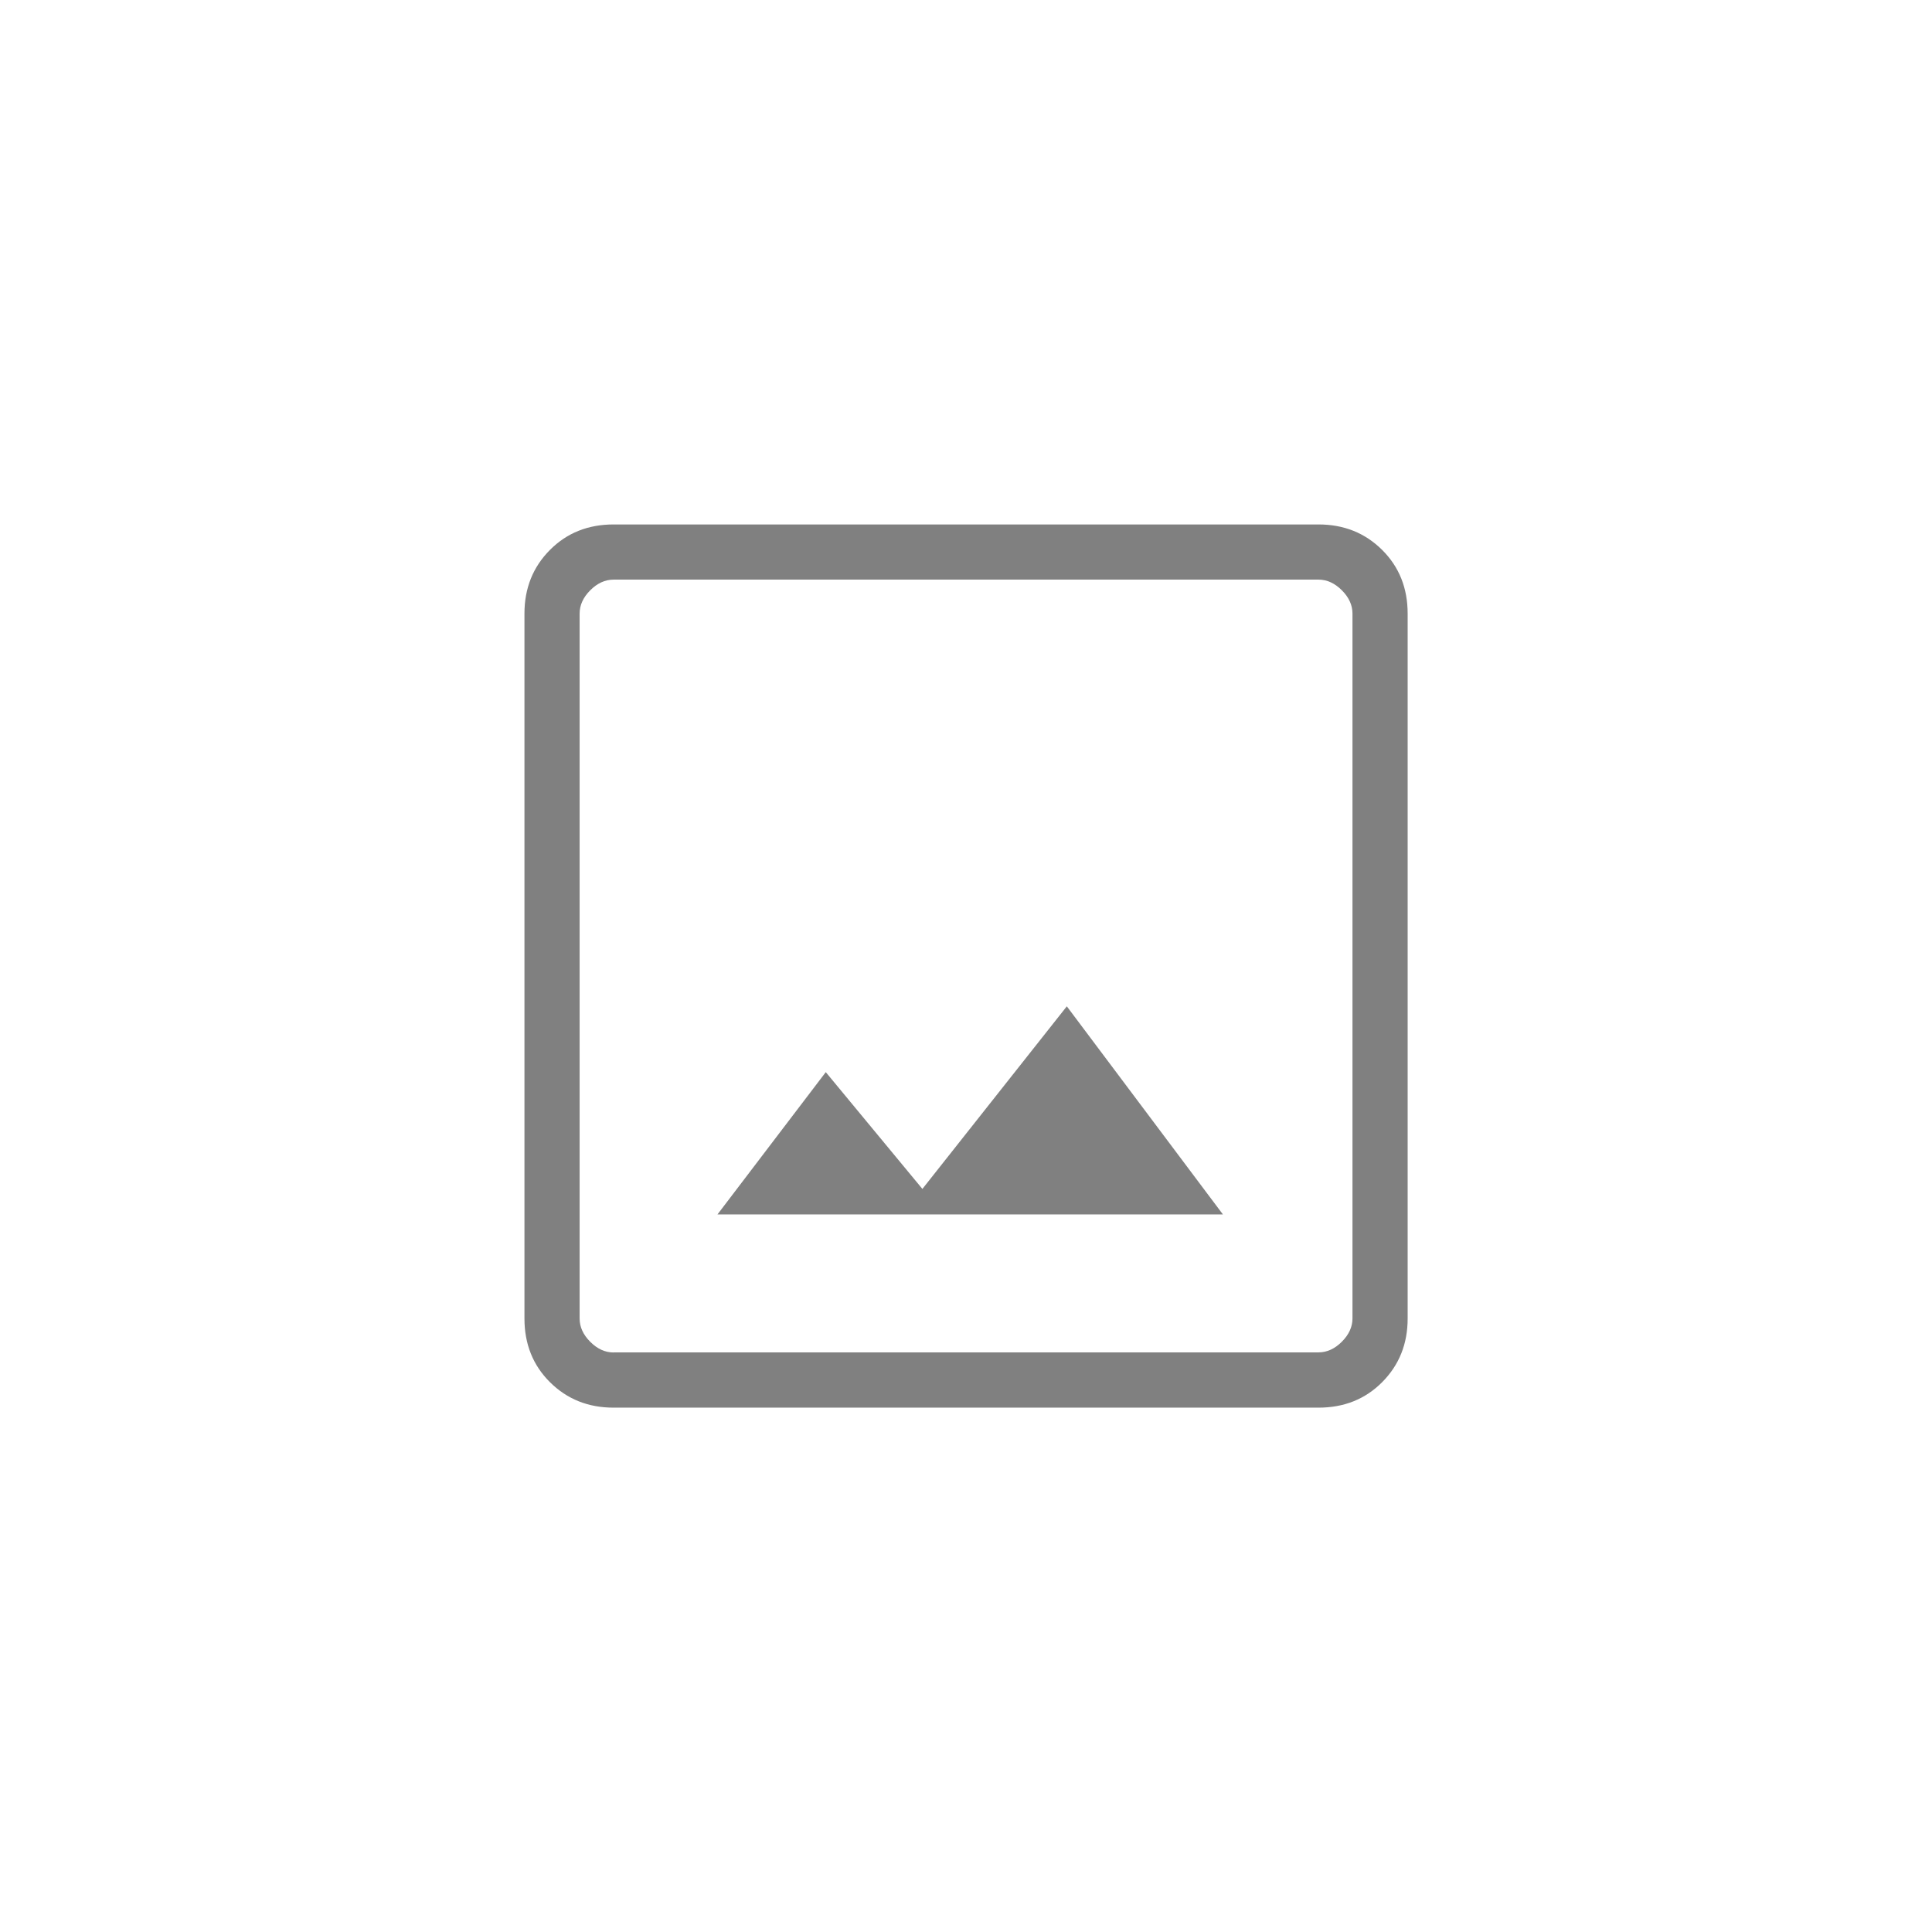
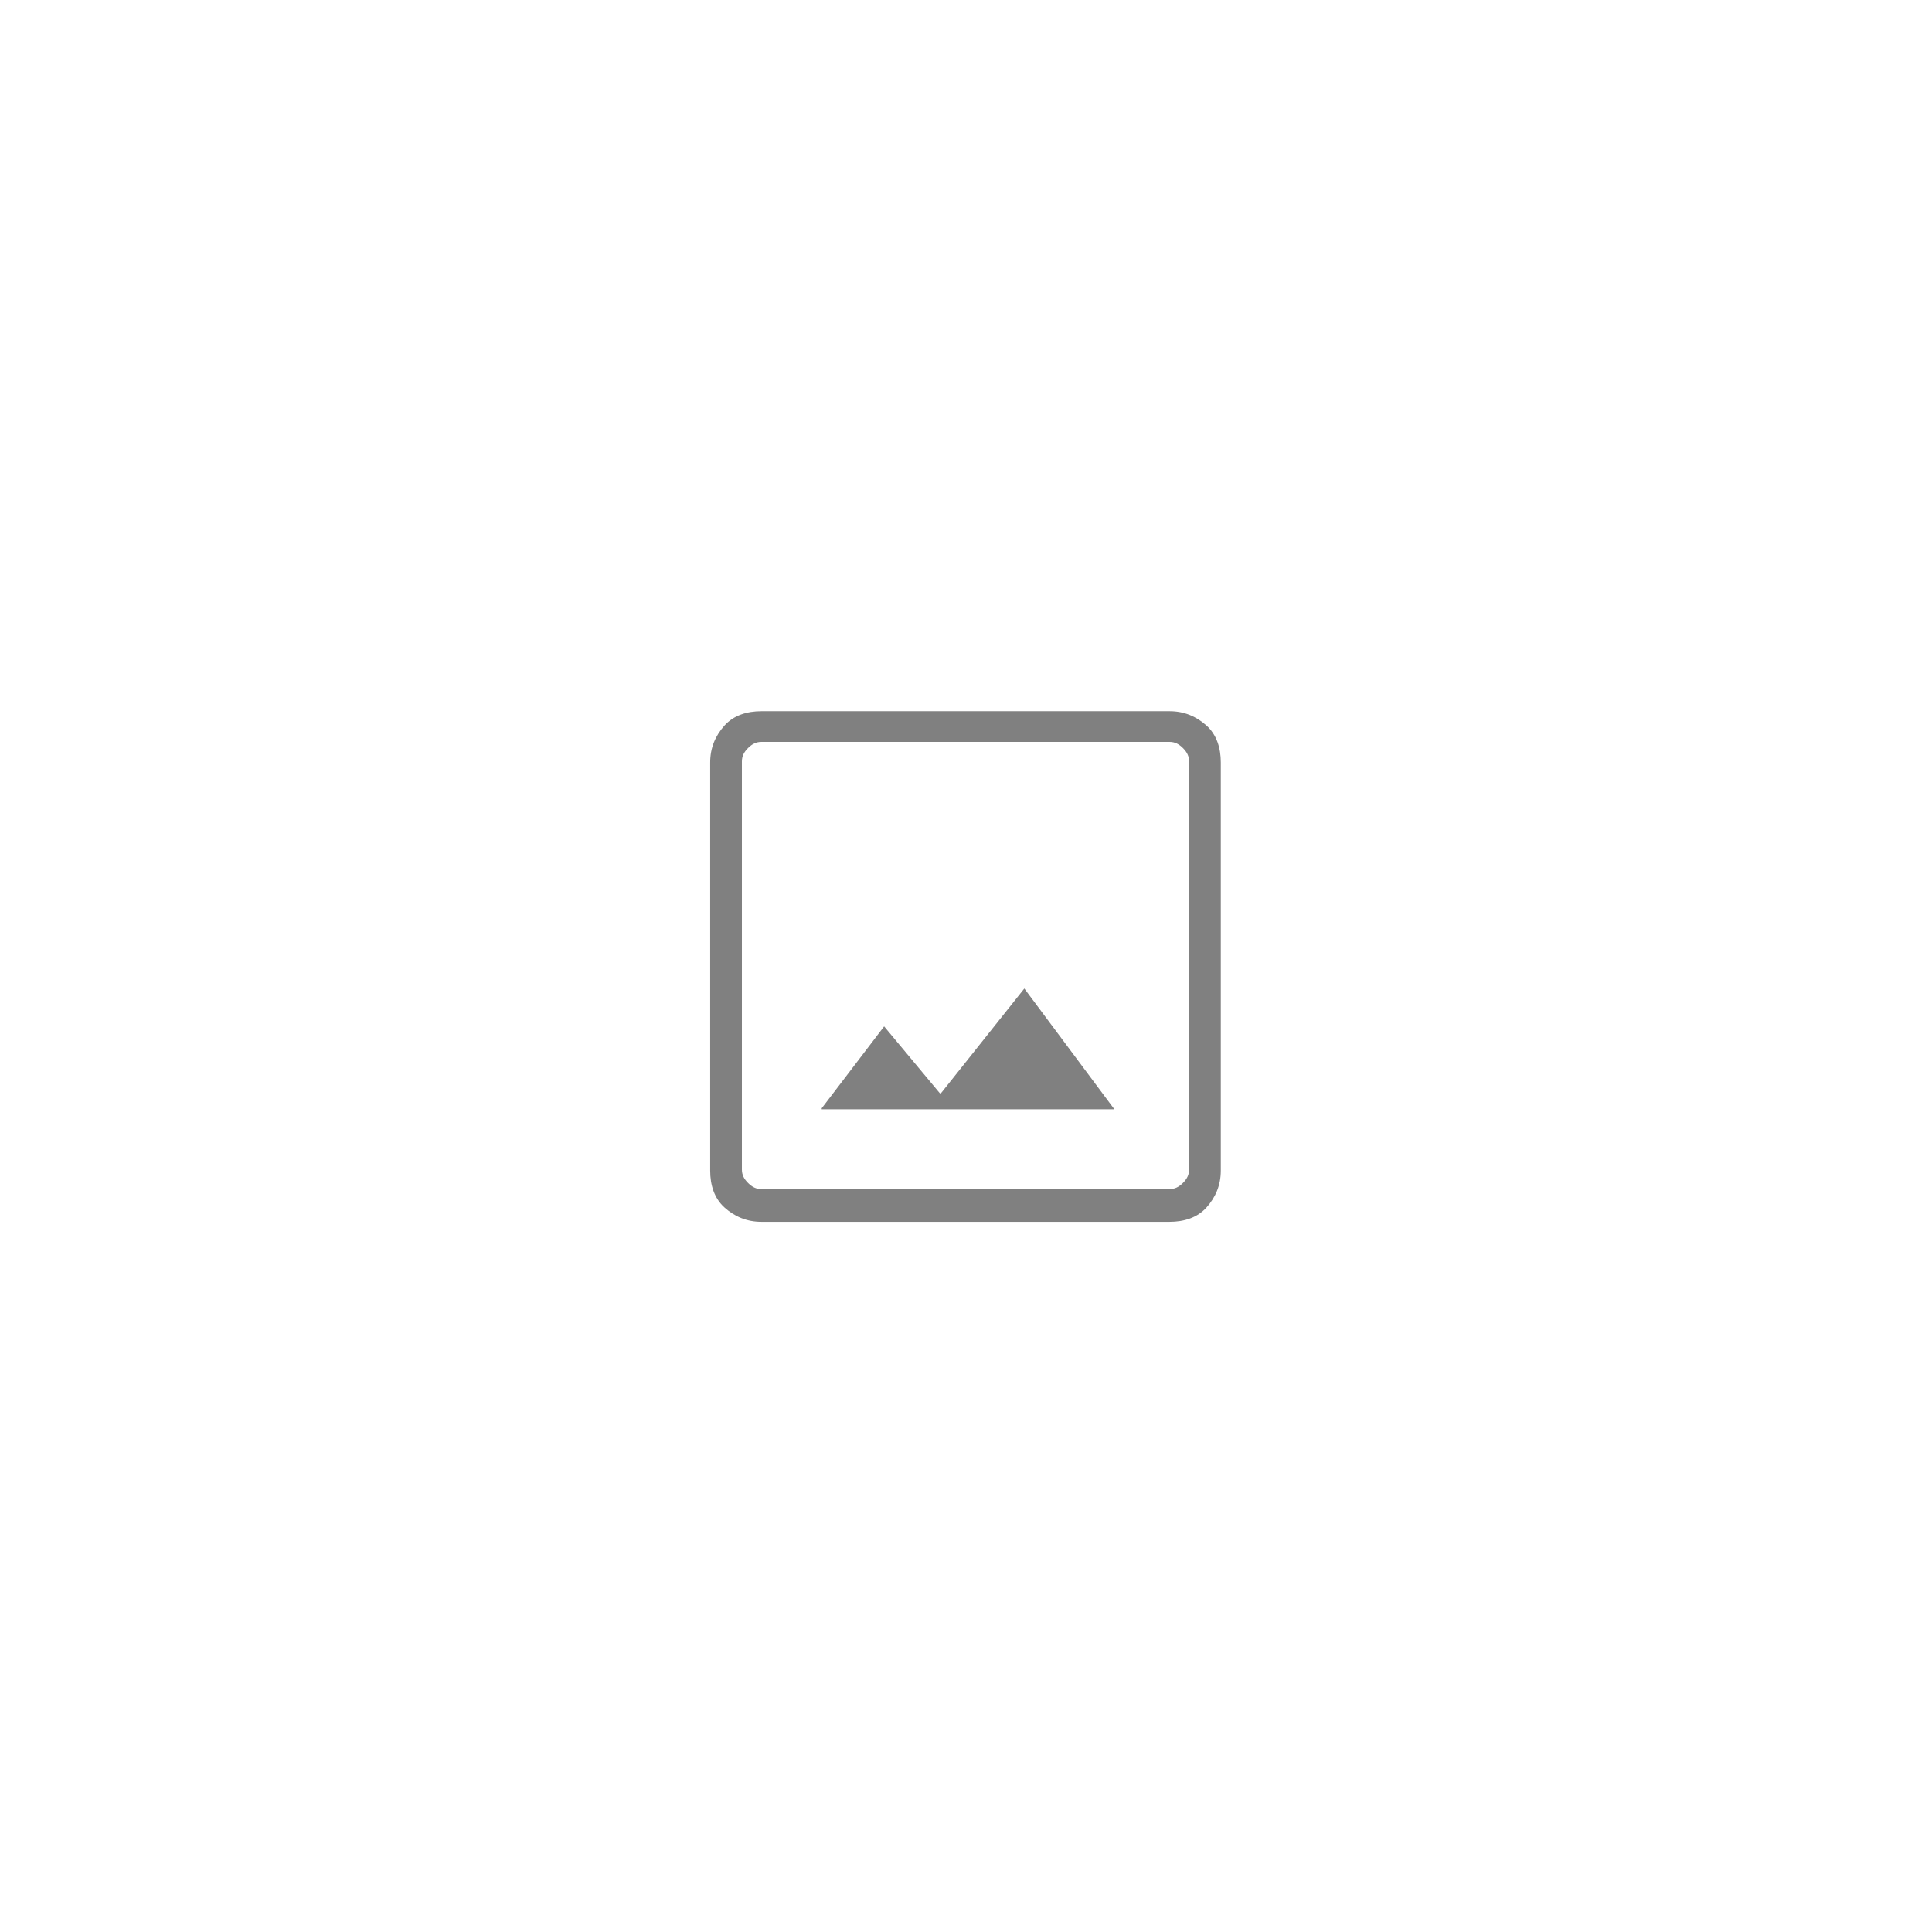
- <svg xmlns="http://www.w3.org/2000/svg" id="_レイヤー_1" data-name="レイヤー 1" viewBox="0 0 188.76 188.76">
+ <svg xmlns="http://www.w3.org/2000/svg" id="_レイヤー_1" version="1.1" viewBox="0 0 188.8 188.8">
  <defs>
    <style>
-       .cls-1 {
+       .st0 {
        fill: #fff;
      }

-       .cls-2 {
+       .st1 {
        fill: gray;
      }
    </style>
  </defs>
-   <rect class="cls-1" width="188.76" height="188.76" />
-   <path class="cls-2" d="M59.95,137.53c-2.48,0-4.55-.83-6.22-2.49s-2.49-3.74-2.49-6.22V59.95c0-2.48.83-4.55,2.49-6.22s3.74-2.49,6.22-2.49h68.87c2.48,0,4.55.83,6.22,2.49s2.49,3.74,2.49,6.22v68.87c0,2.48-.83,4.55-2.49,6.22s-3.74,2.49-6.22,2.49H59.95ZM59.95,132.13h68.87c.83,0,1.59-.35,2.28-1.04.69-.69,1.04-1.45,1.04-2.28V59.95c0-.83-.35-1.59-1.04-2.28-.69-.69-1.45-1.04-2.28-1.04H59.95c-.83,0-1.59.35-2.28,1.04-.69.69-1.04,1.45-1.04,2.28v68.87c0,.83.35,1.59,1.04,2.28.69.69,1.45,1.04,2.28,1.04ZM70.11,118.65h49.37l-15.25-20.33-14.11,17.84-9.44-11.41-10.58,13.9ZM56.63,132.13V56.63v75.51Z" />
+   <rect class="st0" width="188.8" height="188.8" />
+   <path class="st1" d="M74.4,119.4c-1.4,0-2.6-.5-3.6-1.4s-1.4-2.2-1.4-3.6v-39.9c0-1.4.5-2.6,1.4-3.6s2.2-1.4,3.6-1.4h39.9c1.4,0,2.6.5,3.6,1.4s1.4,2.2,1.4,3.6v39.9c0,1.4-.5,2.6-1.4,3.6s-2.2,1.4-3.6,1.4h-39.9ZM74.4,116.2h39.9c.5,0,.9-.2,1.3-.6.4-.4.6-.8.6-1.3v-39.9c0-.5-.2-.9-.6-1.3-.4-.4-.8-.6-1.3-.6h-39.9c-.5,0-.9.2-1.3.6-.4.4-.6.8-.6,1.3v39.9c0,.5.2.9.6,1.3.4.4.8.6,1.3.6h0ZM80.3,108.4h28.6l-8.8-11.8-8.2,10.3-5.5-6.6-6.1,8h0ZM72.5,116.2v-43.7,43.7h0Z" />
</svg>
